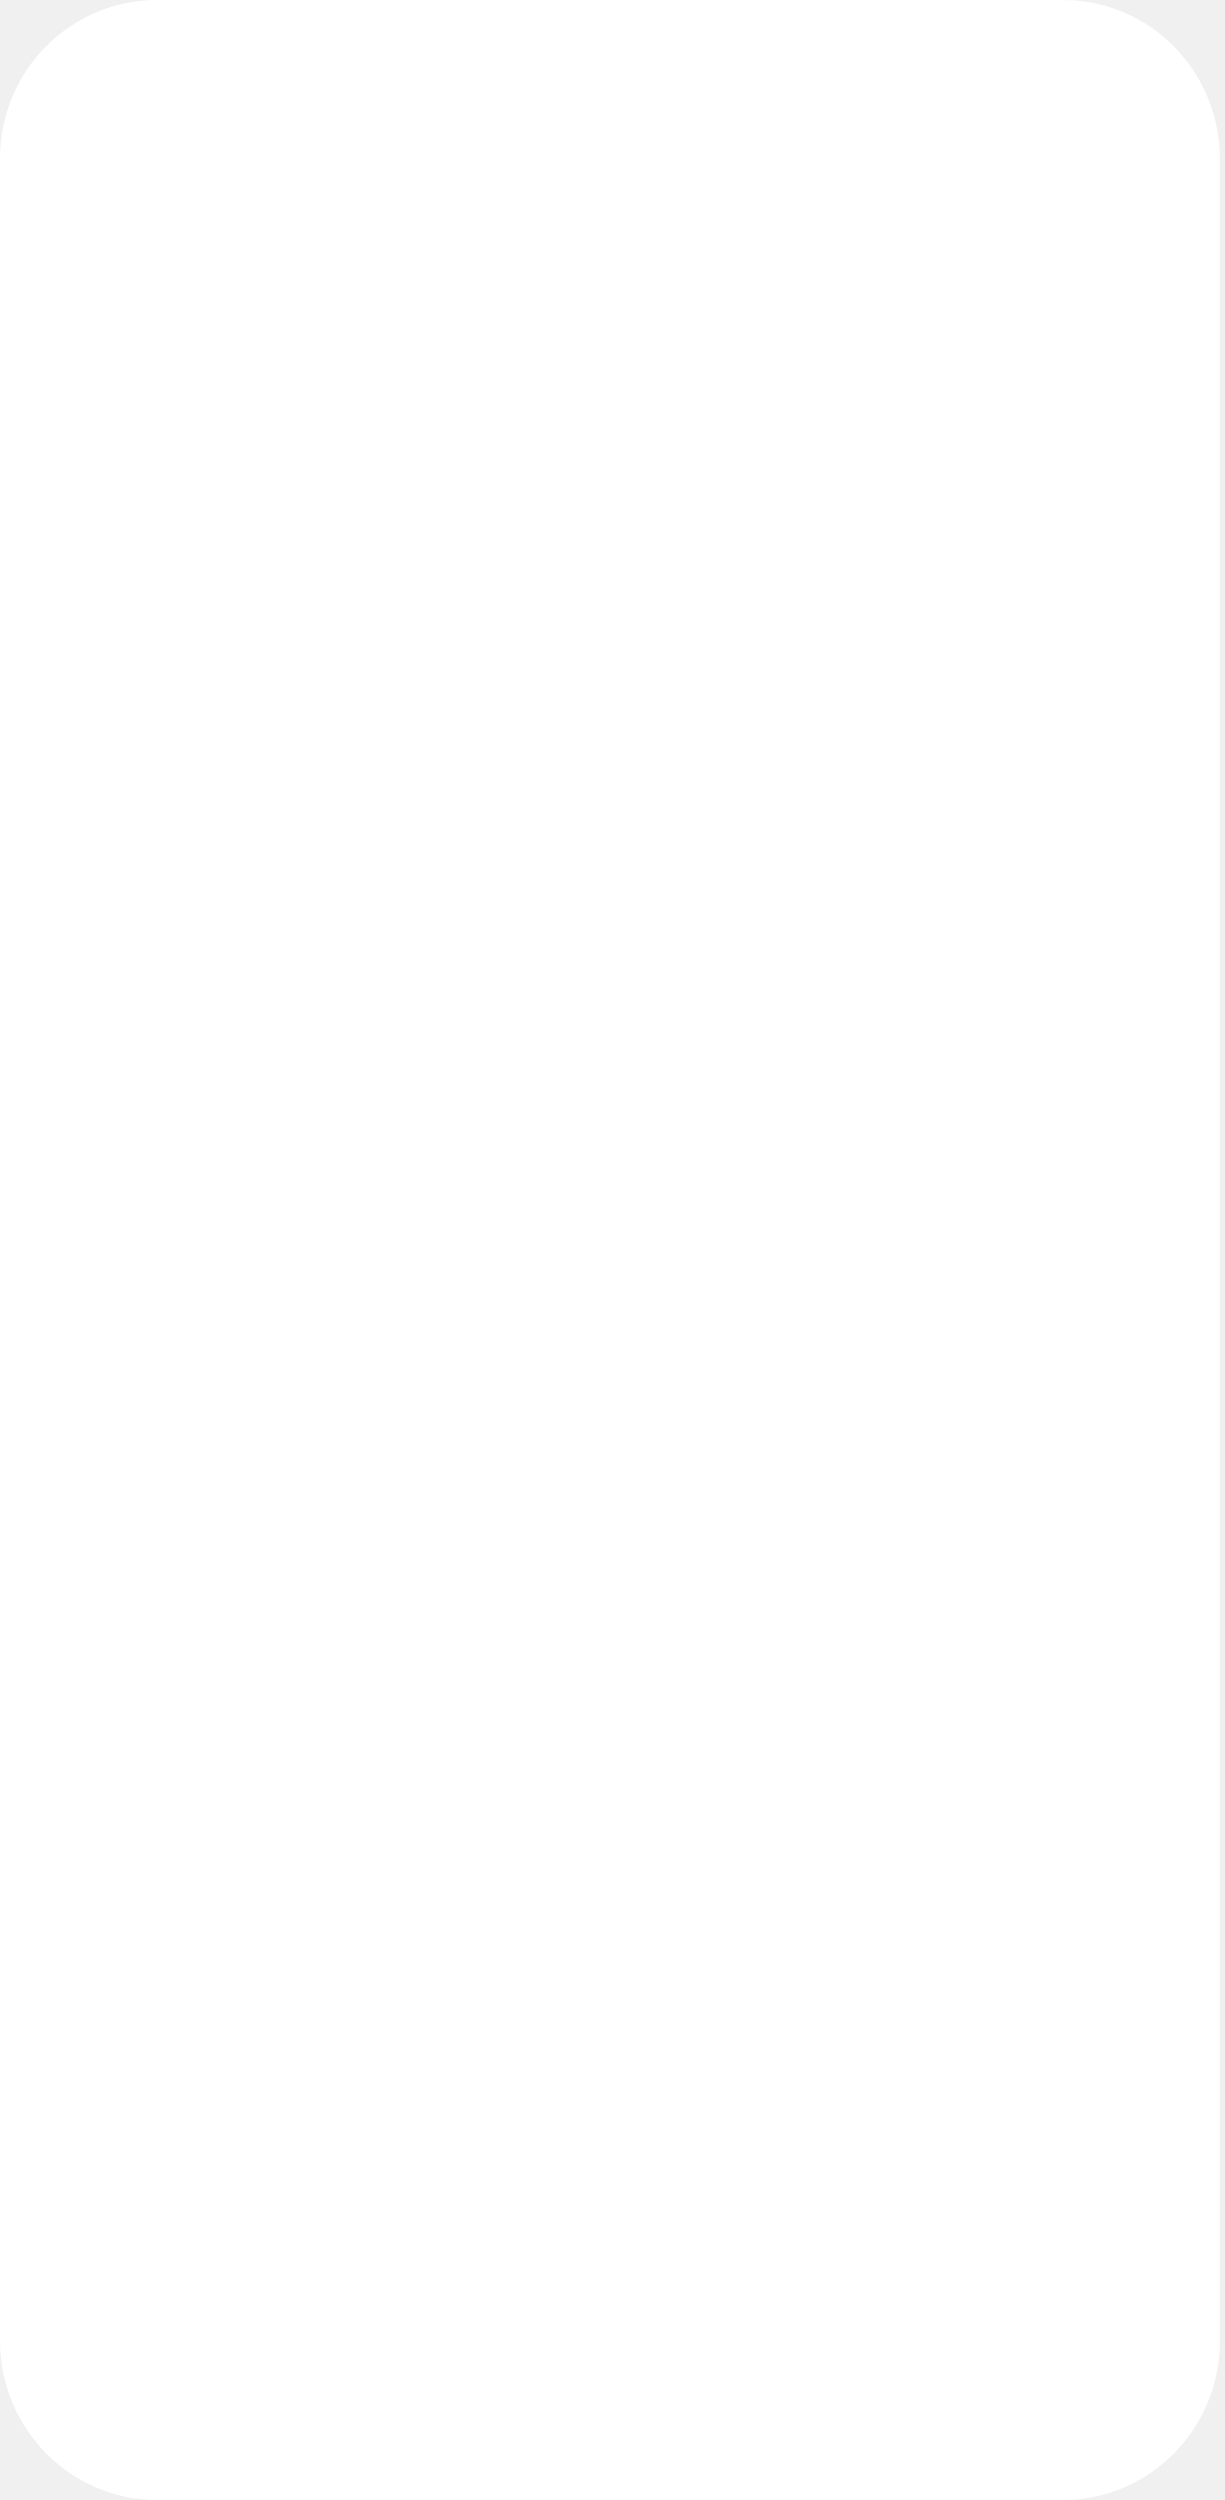
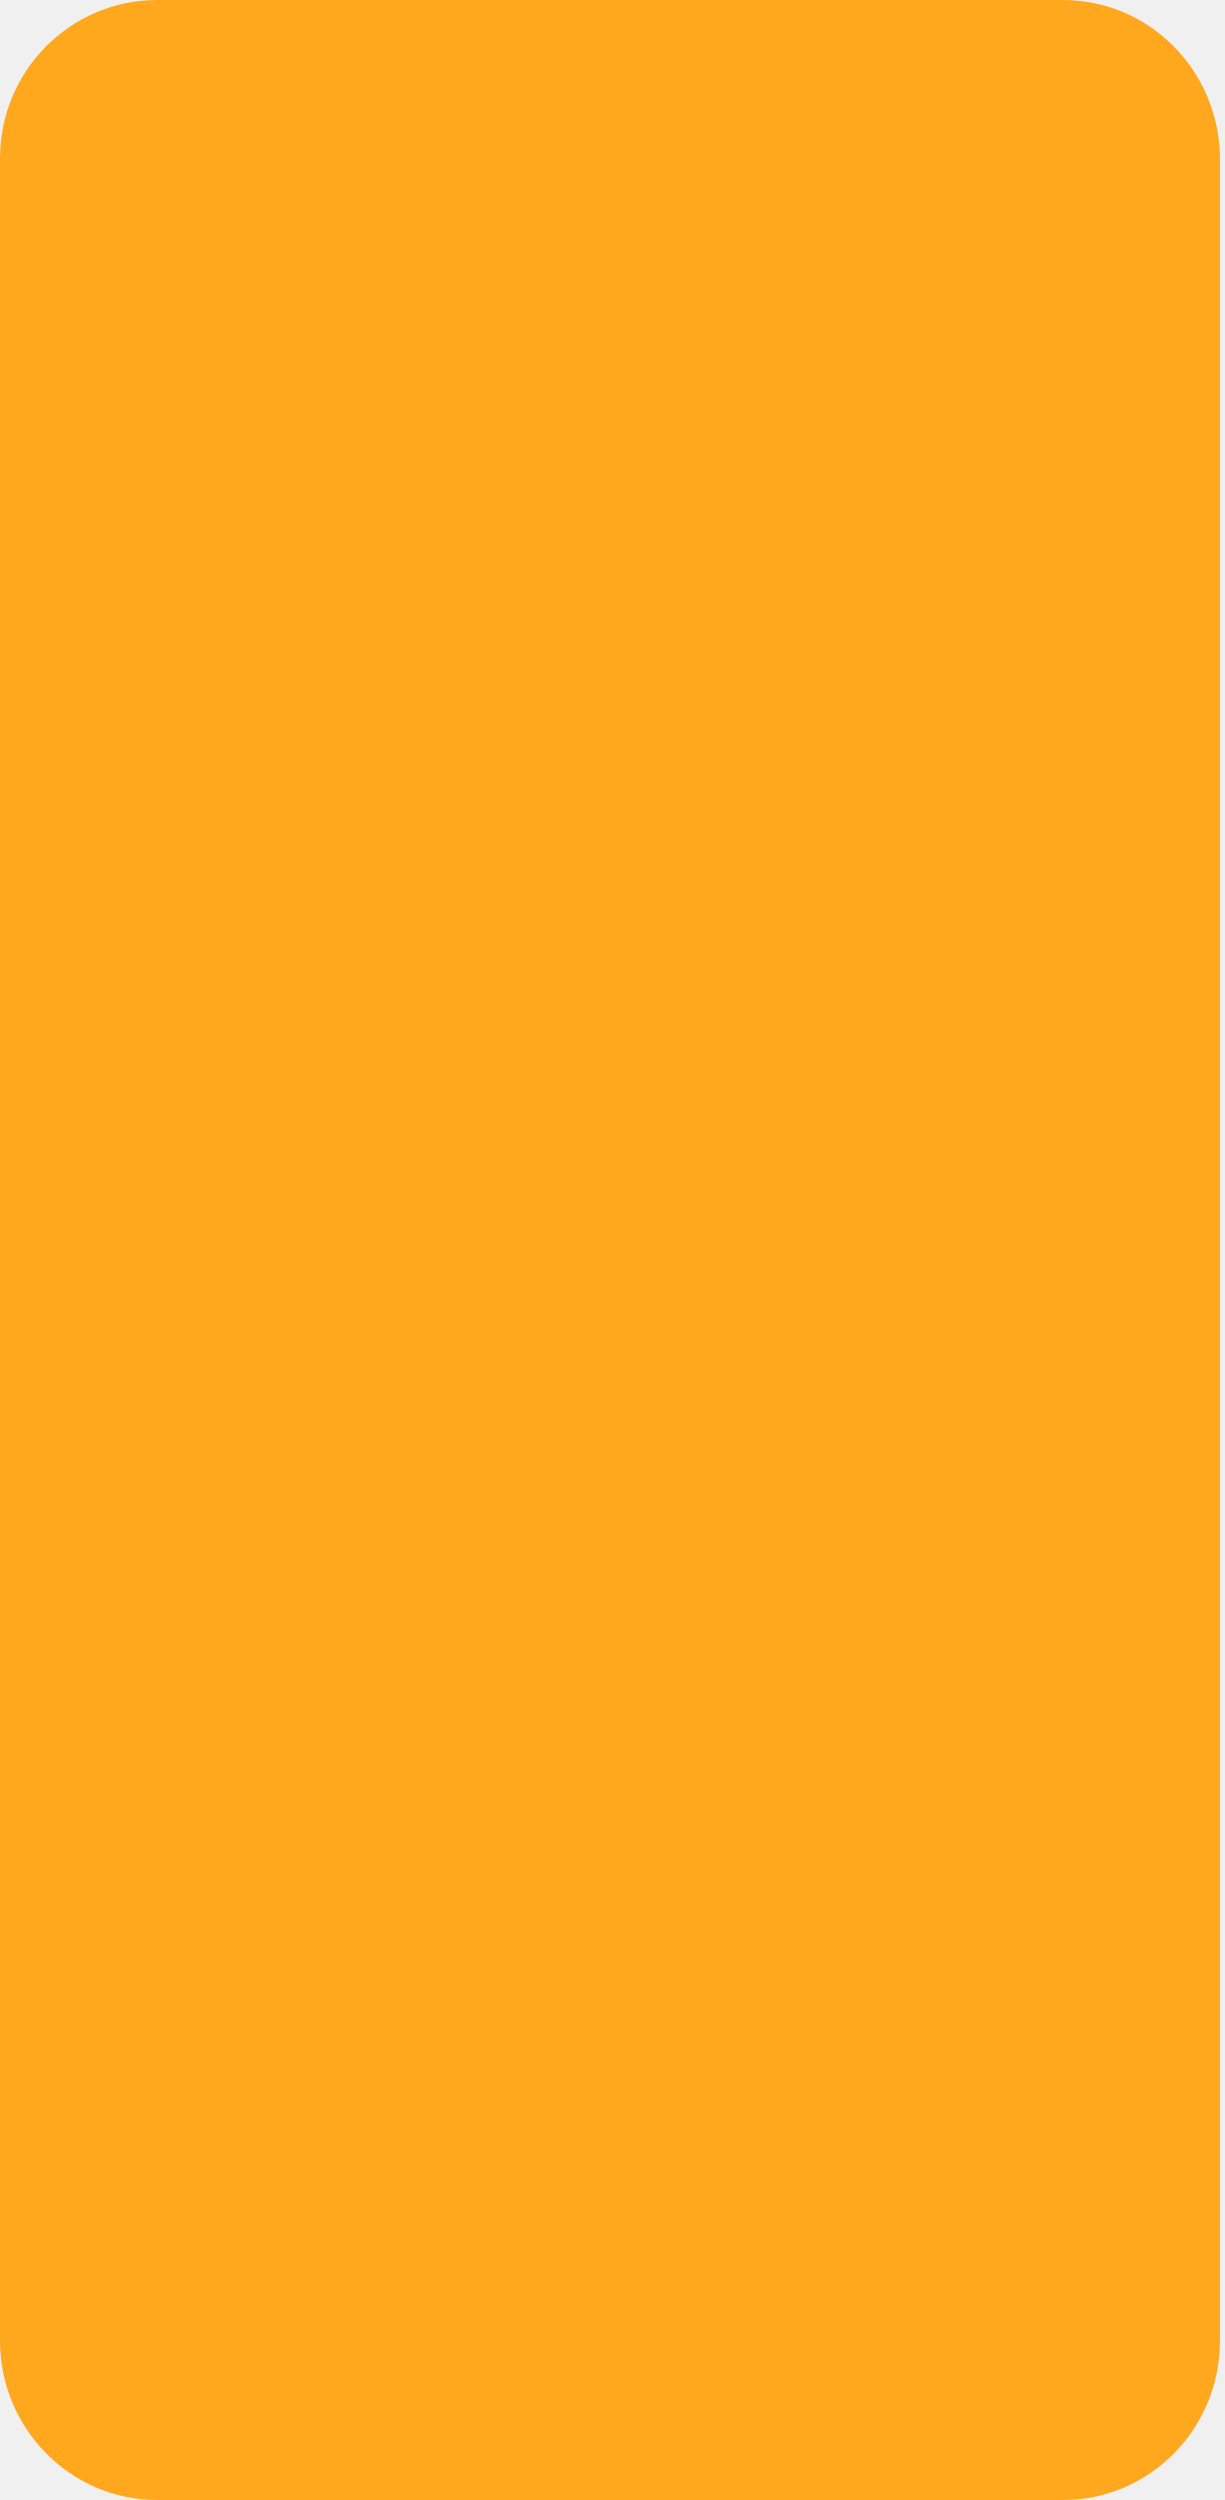
<svg xmlns="http://www.w3.org/2000/svg" version="1.1" id="Layer_1" x="0px" y="0px" viewBox="0 0 265 541" style="enable-background:new 0 0 265 541;" xml:space="preserve">
  <style type="text/css">
- 	.st0{fill:#FFFFFF;}
+ 	.st0{fill:#FFA81E;}
</style>
  <g transform="translate(-2)">
    <g transform="translate(2)">
      <g>
        <path class="st0" d="M230,0H34C15.2,0-0.1,15.4,0,34.5v472c0,19,15.2,34.5,34,34.5h196c18.8,0,34-15.4,34-34.5v-472     C264,15.4,248.8,0,230,0z" />
      </g>
    </g>
  </g>
</svg>
